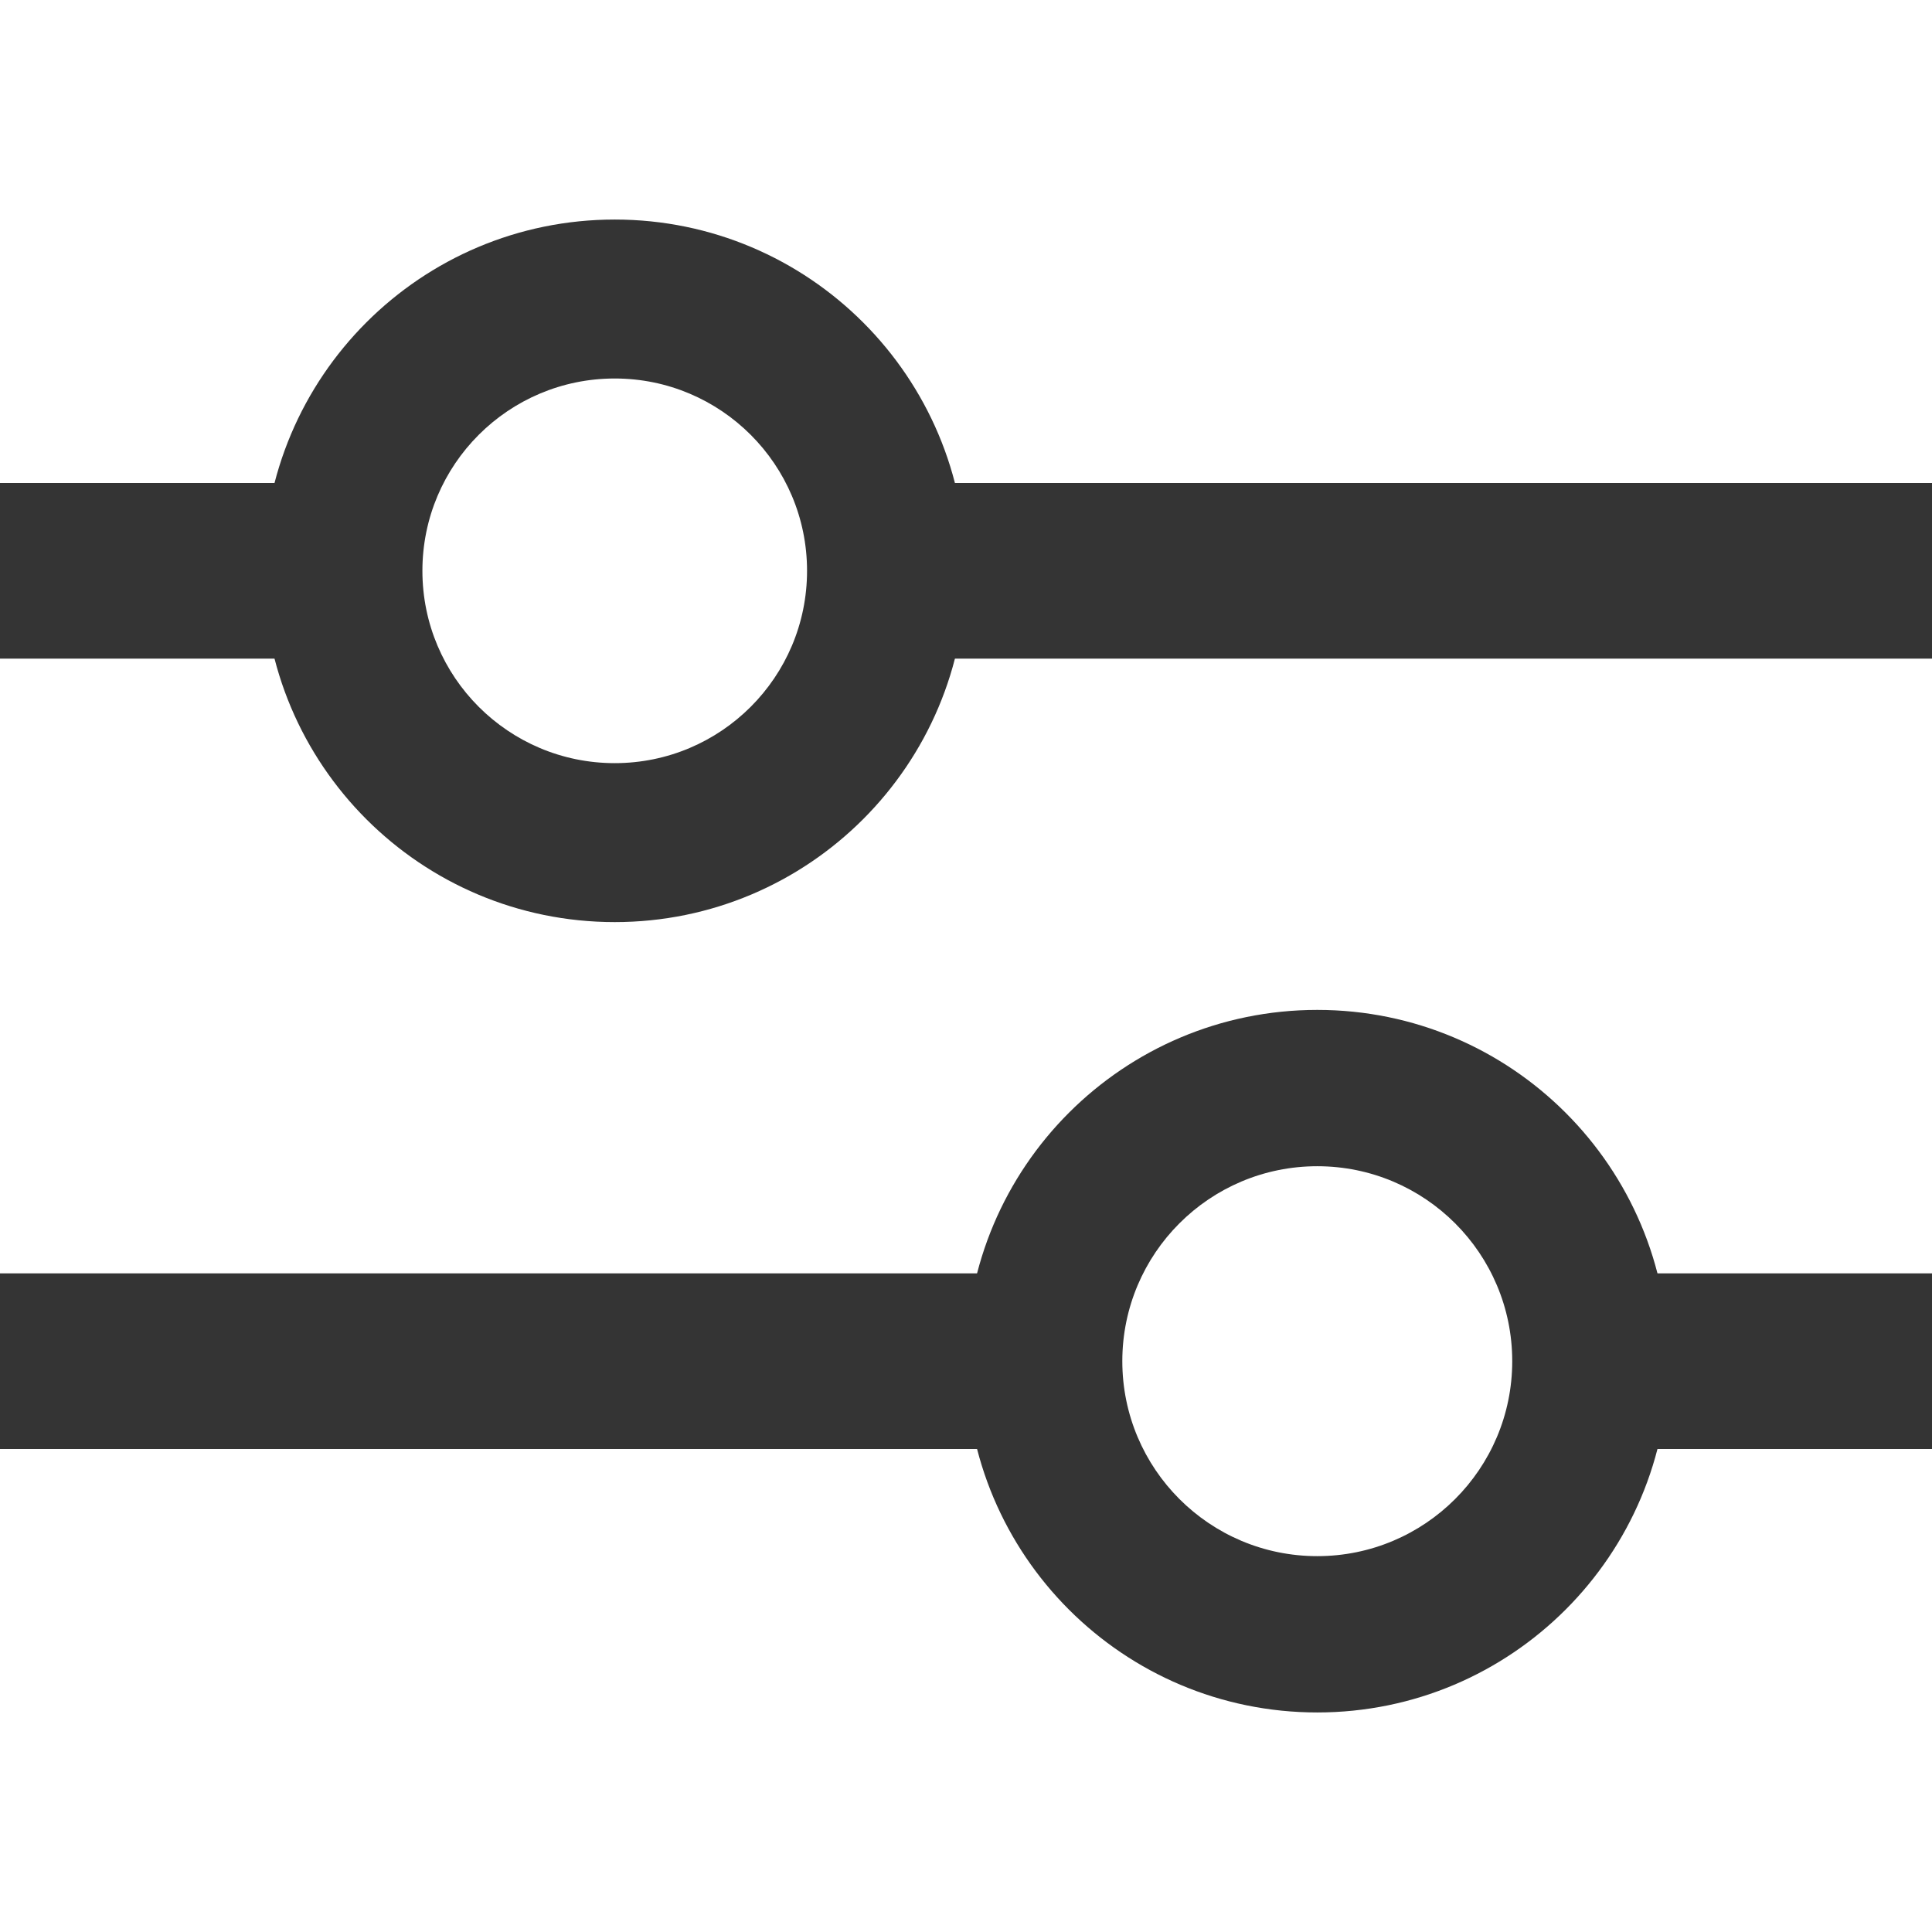
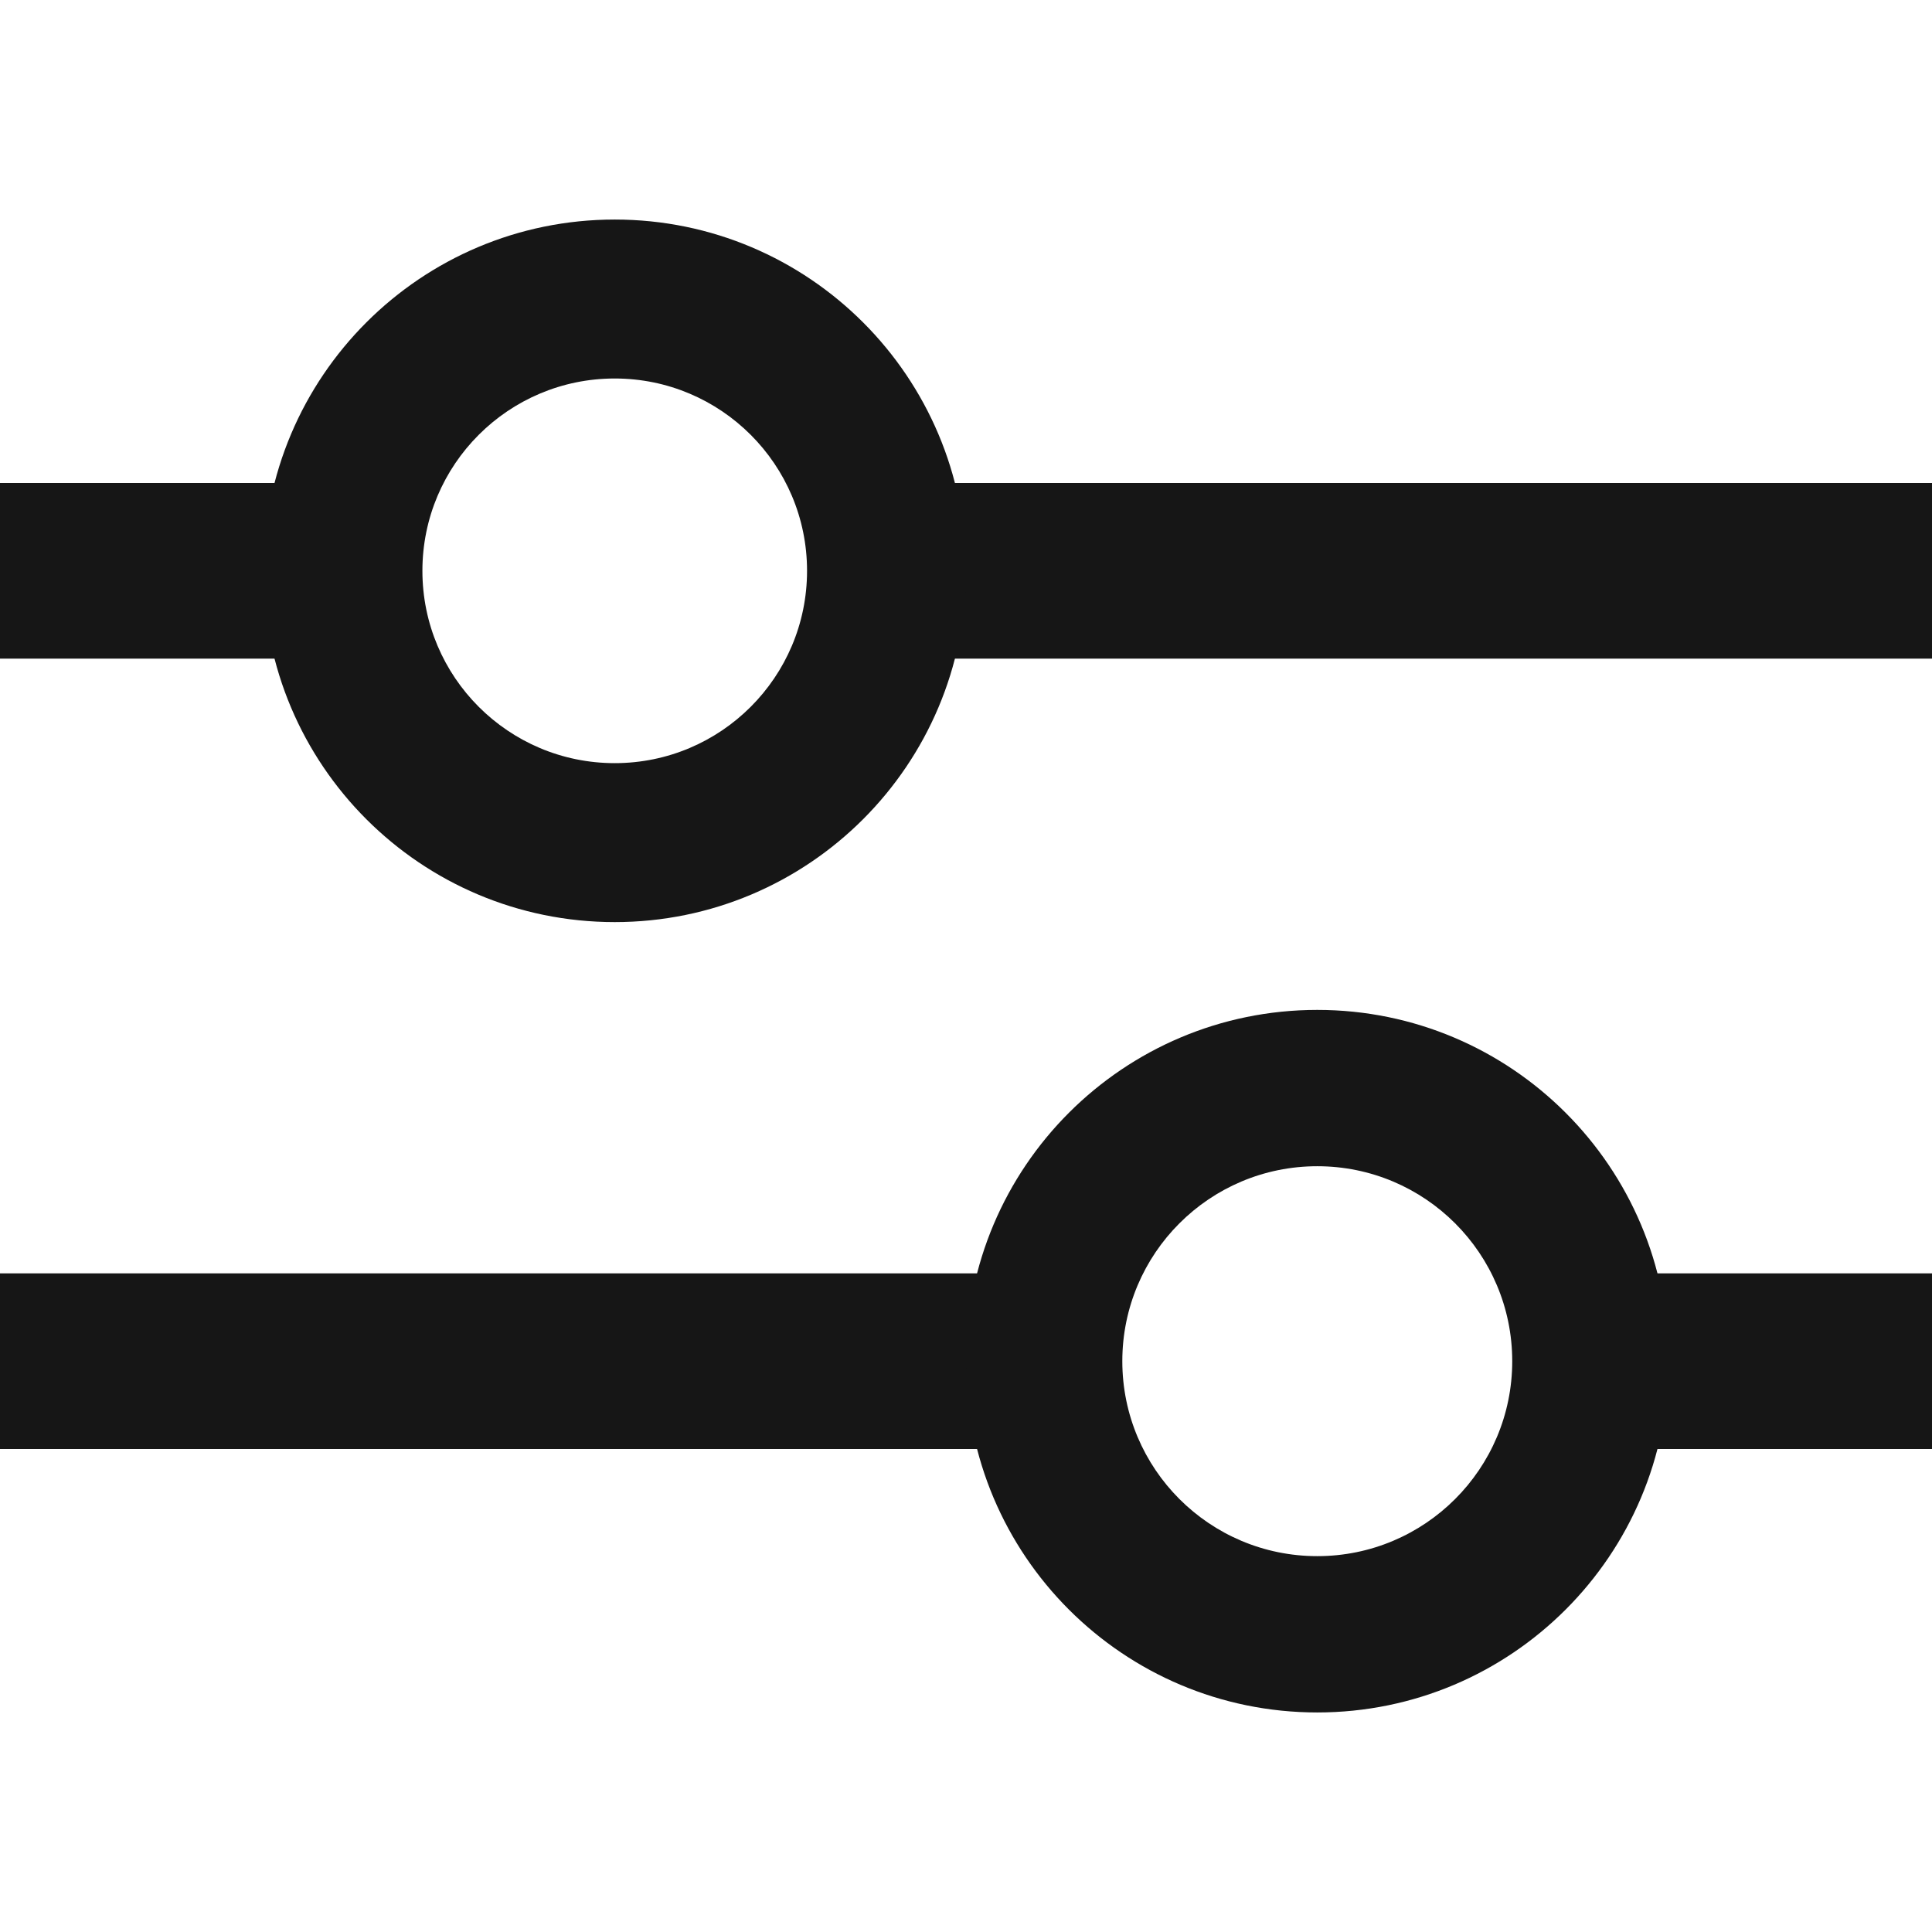
- <svg xmlns="http://www.w3.org/2000/svg" version="1.1" id="Layer_1" x="0px" y="0px" viewBox="0 0 469.333 469.333" style="enable-background:new 0 0 469.333 469.333;" xml:space="preserve" width="512px" height="512px">
+ <svg xmlns="http://www.w3.org/2000/svg" version="1.1" id="Layer_1" x="0px" y="0px" viewBox="0 0 469.333 469.333" style="enable-background:new 0 0 469.333 469.333;" xml:space="preserve" width="512px" height="512px" class="">
  <g>
    <g>
-       <rect x="228.267" y="117.333" width="241.067" height="42.667" fill="#343434" />
+       <g>
+         <rect x="228.267" y="117.333" width="241.067" height="42.667" data-original="#000000" class="active-path" data-old_color="#973131" fill="#161616" />
+       </g>
+     </g>
+     <g>
+       <g>
+         <rect y="117.333" width="70.4" height="42.667" data-original="#000000" class="active-path" data-old_color="#973131" fill="#161616" />
+       </g>
+     </g>
+     <g>
+       <g>
+         <rect x="398.933" y="309.333" width="70.4" height="42.667" data-original="#000000" class="active-path" data-old_color="#973131" fill="#161616" />
+       </g>
+     </g>
+     <g>
+       <g>
+         <rect y="309.333" width="241.067" height="42.667" data-original="#000000" class="active-path" data-old_color="#973131" fill="#161616" />
+       </g>
+     </g>
+     <g>
+       <g>
+         <path d="M149.333,53.333C102.205,53.333,64,91.538,64,138.667S102.205,224,149.333,224s85.333-38.205,85.333-85.333    S196.462,53.333,149.333,53.333z M149.333,185.387c-25.803,0-46.72-20.917-46.72-46.72s20.917-46.72,46.72-46.72    s46.72,20.917,46.72,46.72S175.136,185.387,149.333,185.387z" data-original="#000000" class="active-path" data-old_color="#973131" fill="#161616" />
+       </g>
+     </g>
+     <g>
+       <g>
+         <path d="M320,245.333c-47.128,0-85.333,38.205-85.333,85.333S272.872,416,320,416c47.128,0,85.333-38.205,85.333-85.333    S367.128,245.333,320,245.333z M320,378.027c-26.156,0-47.36-21.204-47.36-47.36c0-26.156,21.204-47.36,47.36-47.36    c26.156,0,47.36,21.204,47.36,47.36C367.36,356.823,346.156,378.027,320,378.027z" data-original="#000000" class="active-path" data-old_color="#973131" fill="#161616" />
+       </g>
    </g>
  </g>
-   <g>
-     <g>
-       <rect y="117.333" width="70.4" height="42.667" fill="#343434" />
-     </g>
-   </g>
-   <g>
-     <g>
-       <rect x="398.933" y="309.333" width="70.4" height="42.667" fill="#343434" />
-     </g>
-   </g>
-   <g>
-     <g>
-       <rect y="309.333" width="241.067" height="42.667" fill="#343434" />
-     </g>
-   </g>
-   <g>
-     <g>
-       <path d="M149.333,53.333C102.205,53.333,64,91.538,64,138.667S102.205,224,149.333,224s85.333-38.205,85.333-85.333    S196.462,53.333,149.333,53.333z M149.333,185.387c-25.803,0-46.72-20.917-46.72-46.72s20.917-46.72,46.72-46.72    s46.72,20.917,46.72,46.72S175.136,185.387,149.333,185.387z" fill="#343434" />
-     </g>
-   </g>
-   <g>
-     <g>
-       <path d="M320,245.333c-47.128,0-85.333,38.205-85.333,85.333S272.872,416,320,416c47.128,0,85.333-38.205,85.333-85.333    S367.128,245.333,320,245.333z M320,378.027c-26.156,0-47.36-21.204-47.36-47.36c0-26.156,21.204-47.36,47.36-47.36    c26.156,0,47.36,21.204,47.36,47.36C367.36,356.823,346.156,378.027,320,378.027z" fill="#343434" />
-     </g>
-   </g>
-   <g>
- </g>
-   <g>
- </g>
-   <g>
- </g>
-   <g>
- </g>
-   <g>
- </g>
-   <g>
- </g>
-   <g>
- </g>
-   <g>
- </g>
-   <g>
- </g>
-   <g>
- </g>
-   <g>
- </g>
-   <g>
- </g>
-   <g>
- </g>
-   <g>
- </g>
-   <g>
- </g>
</svg>
